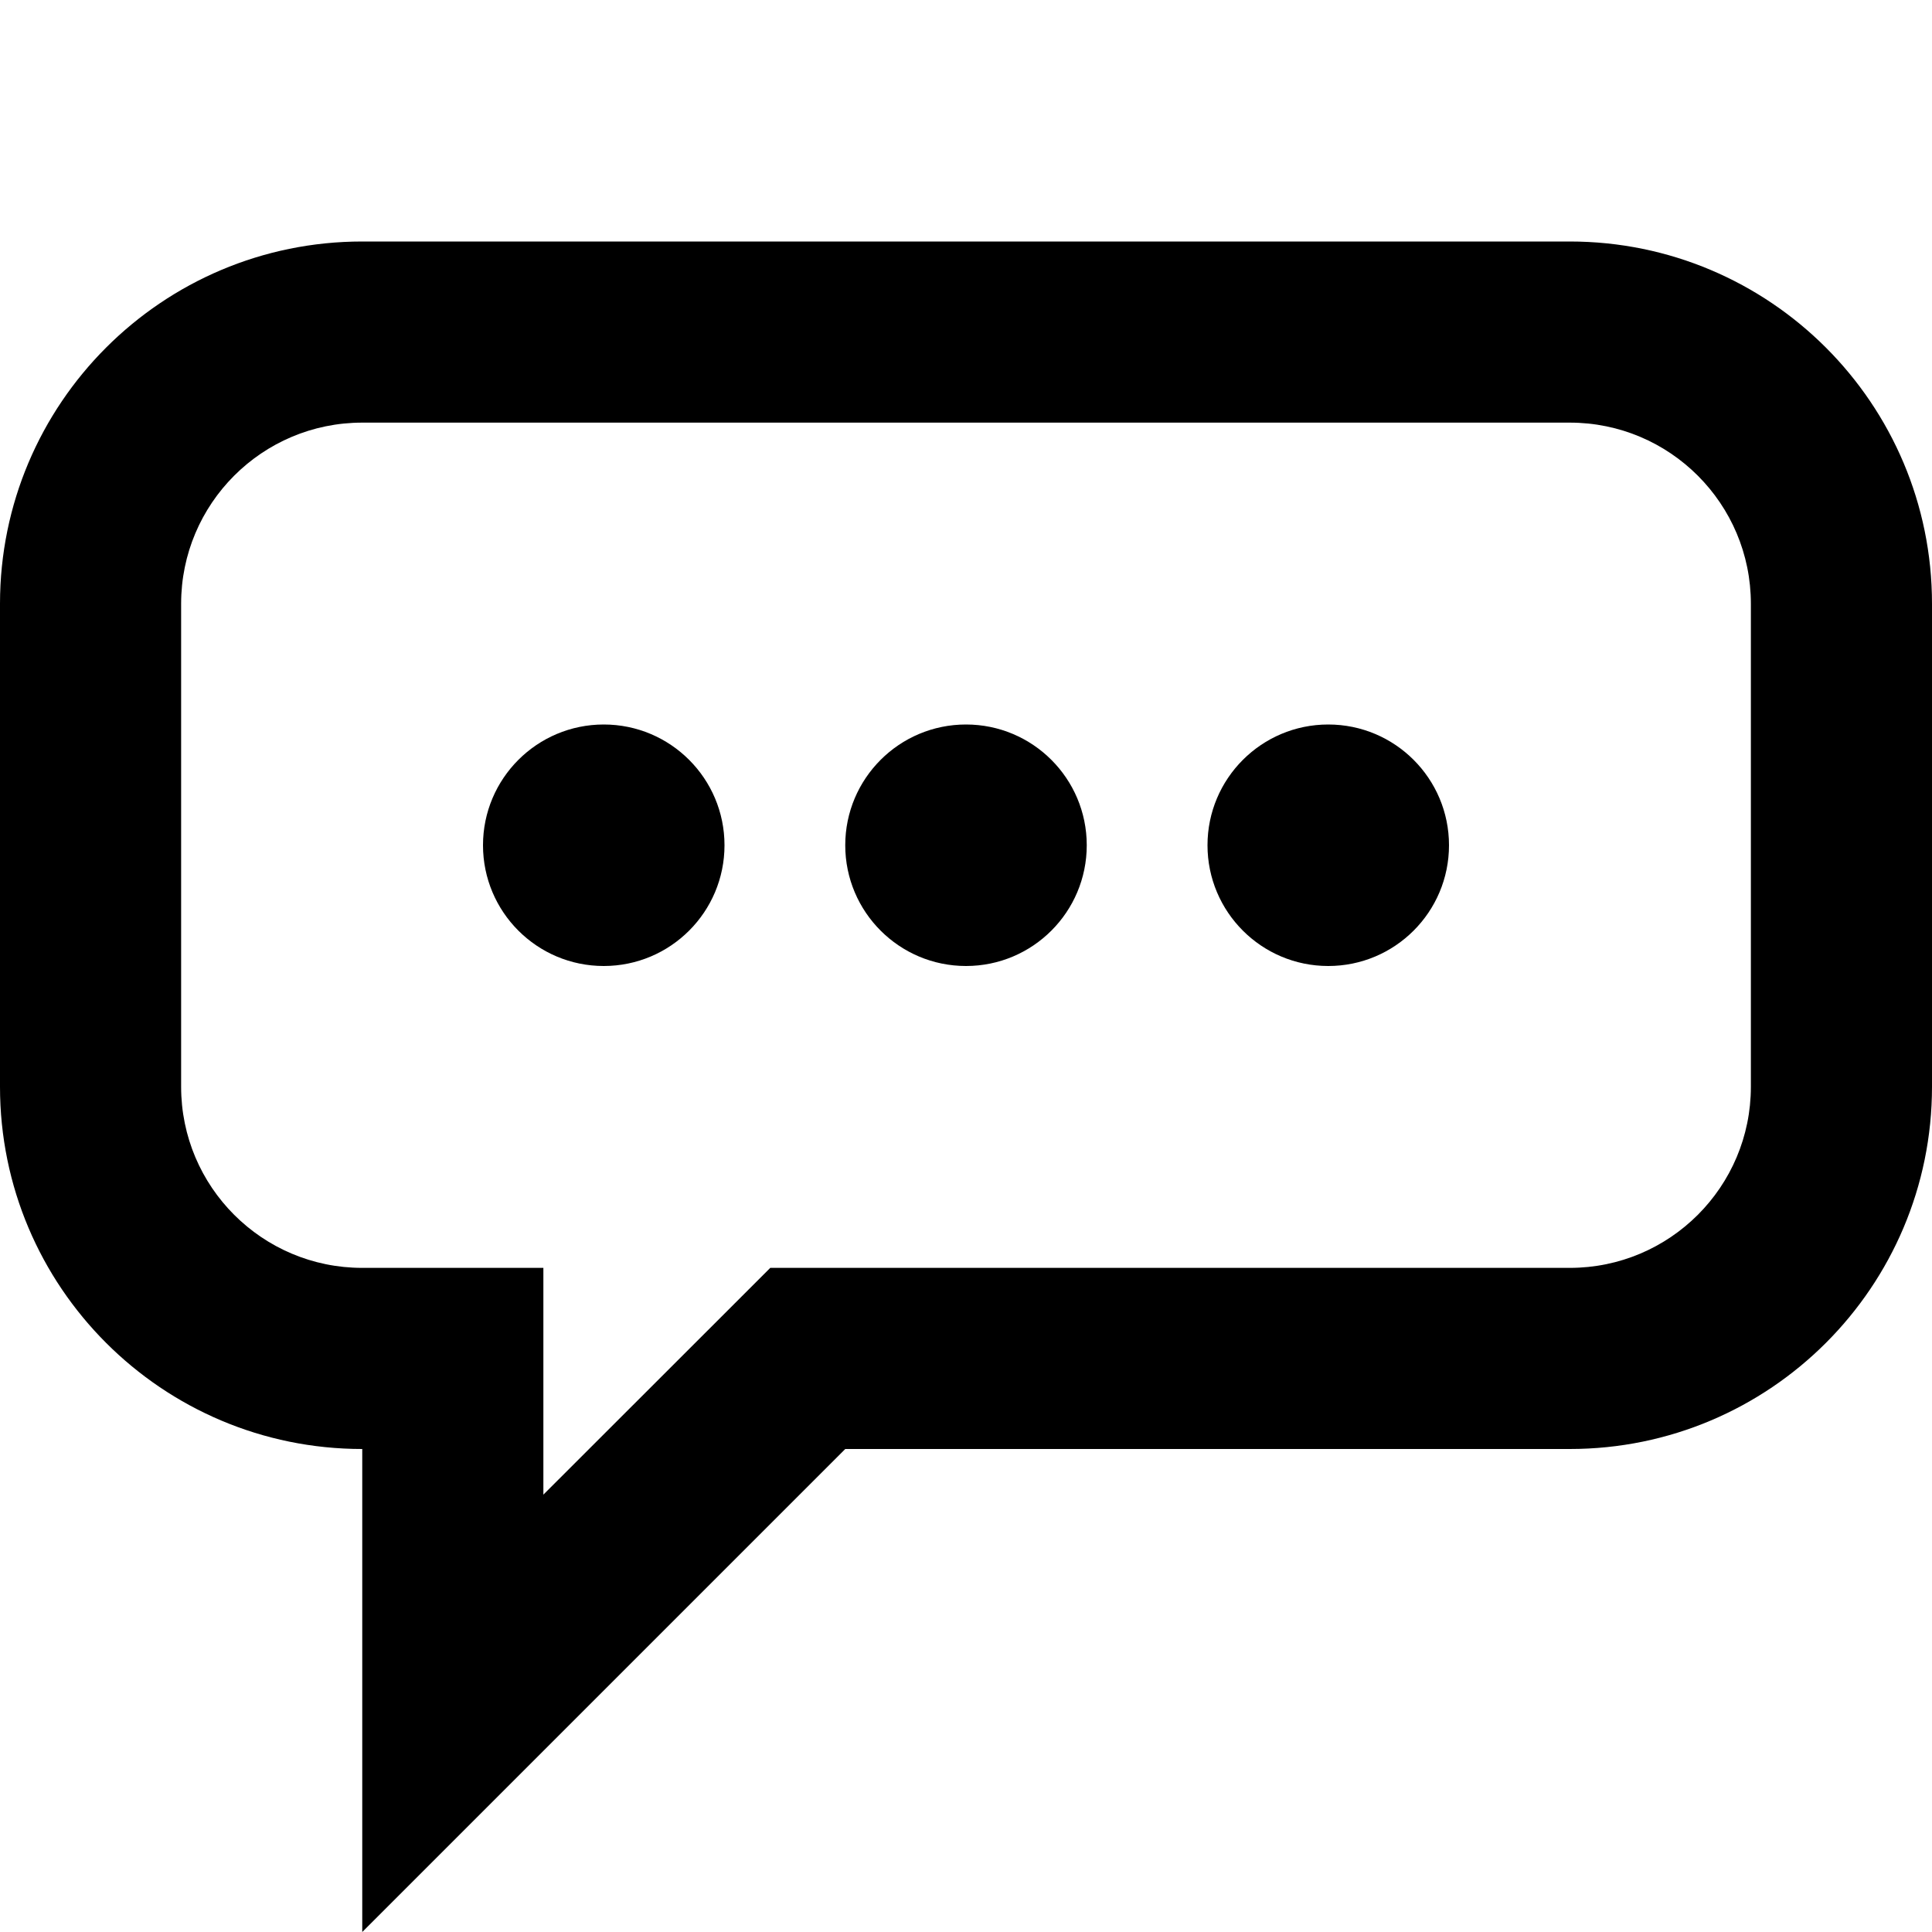
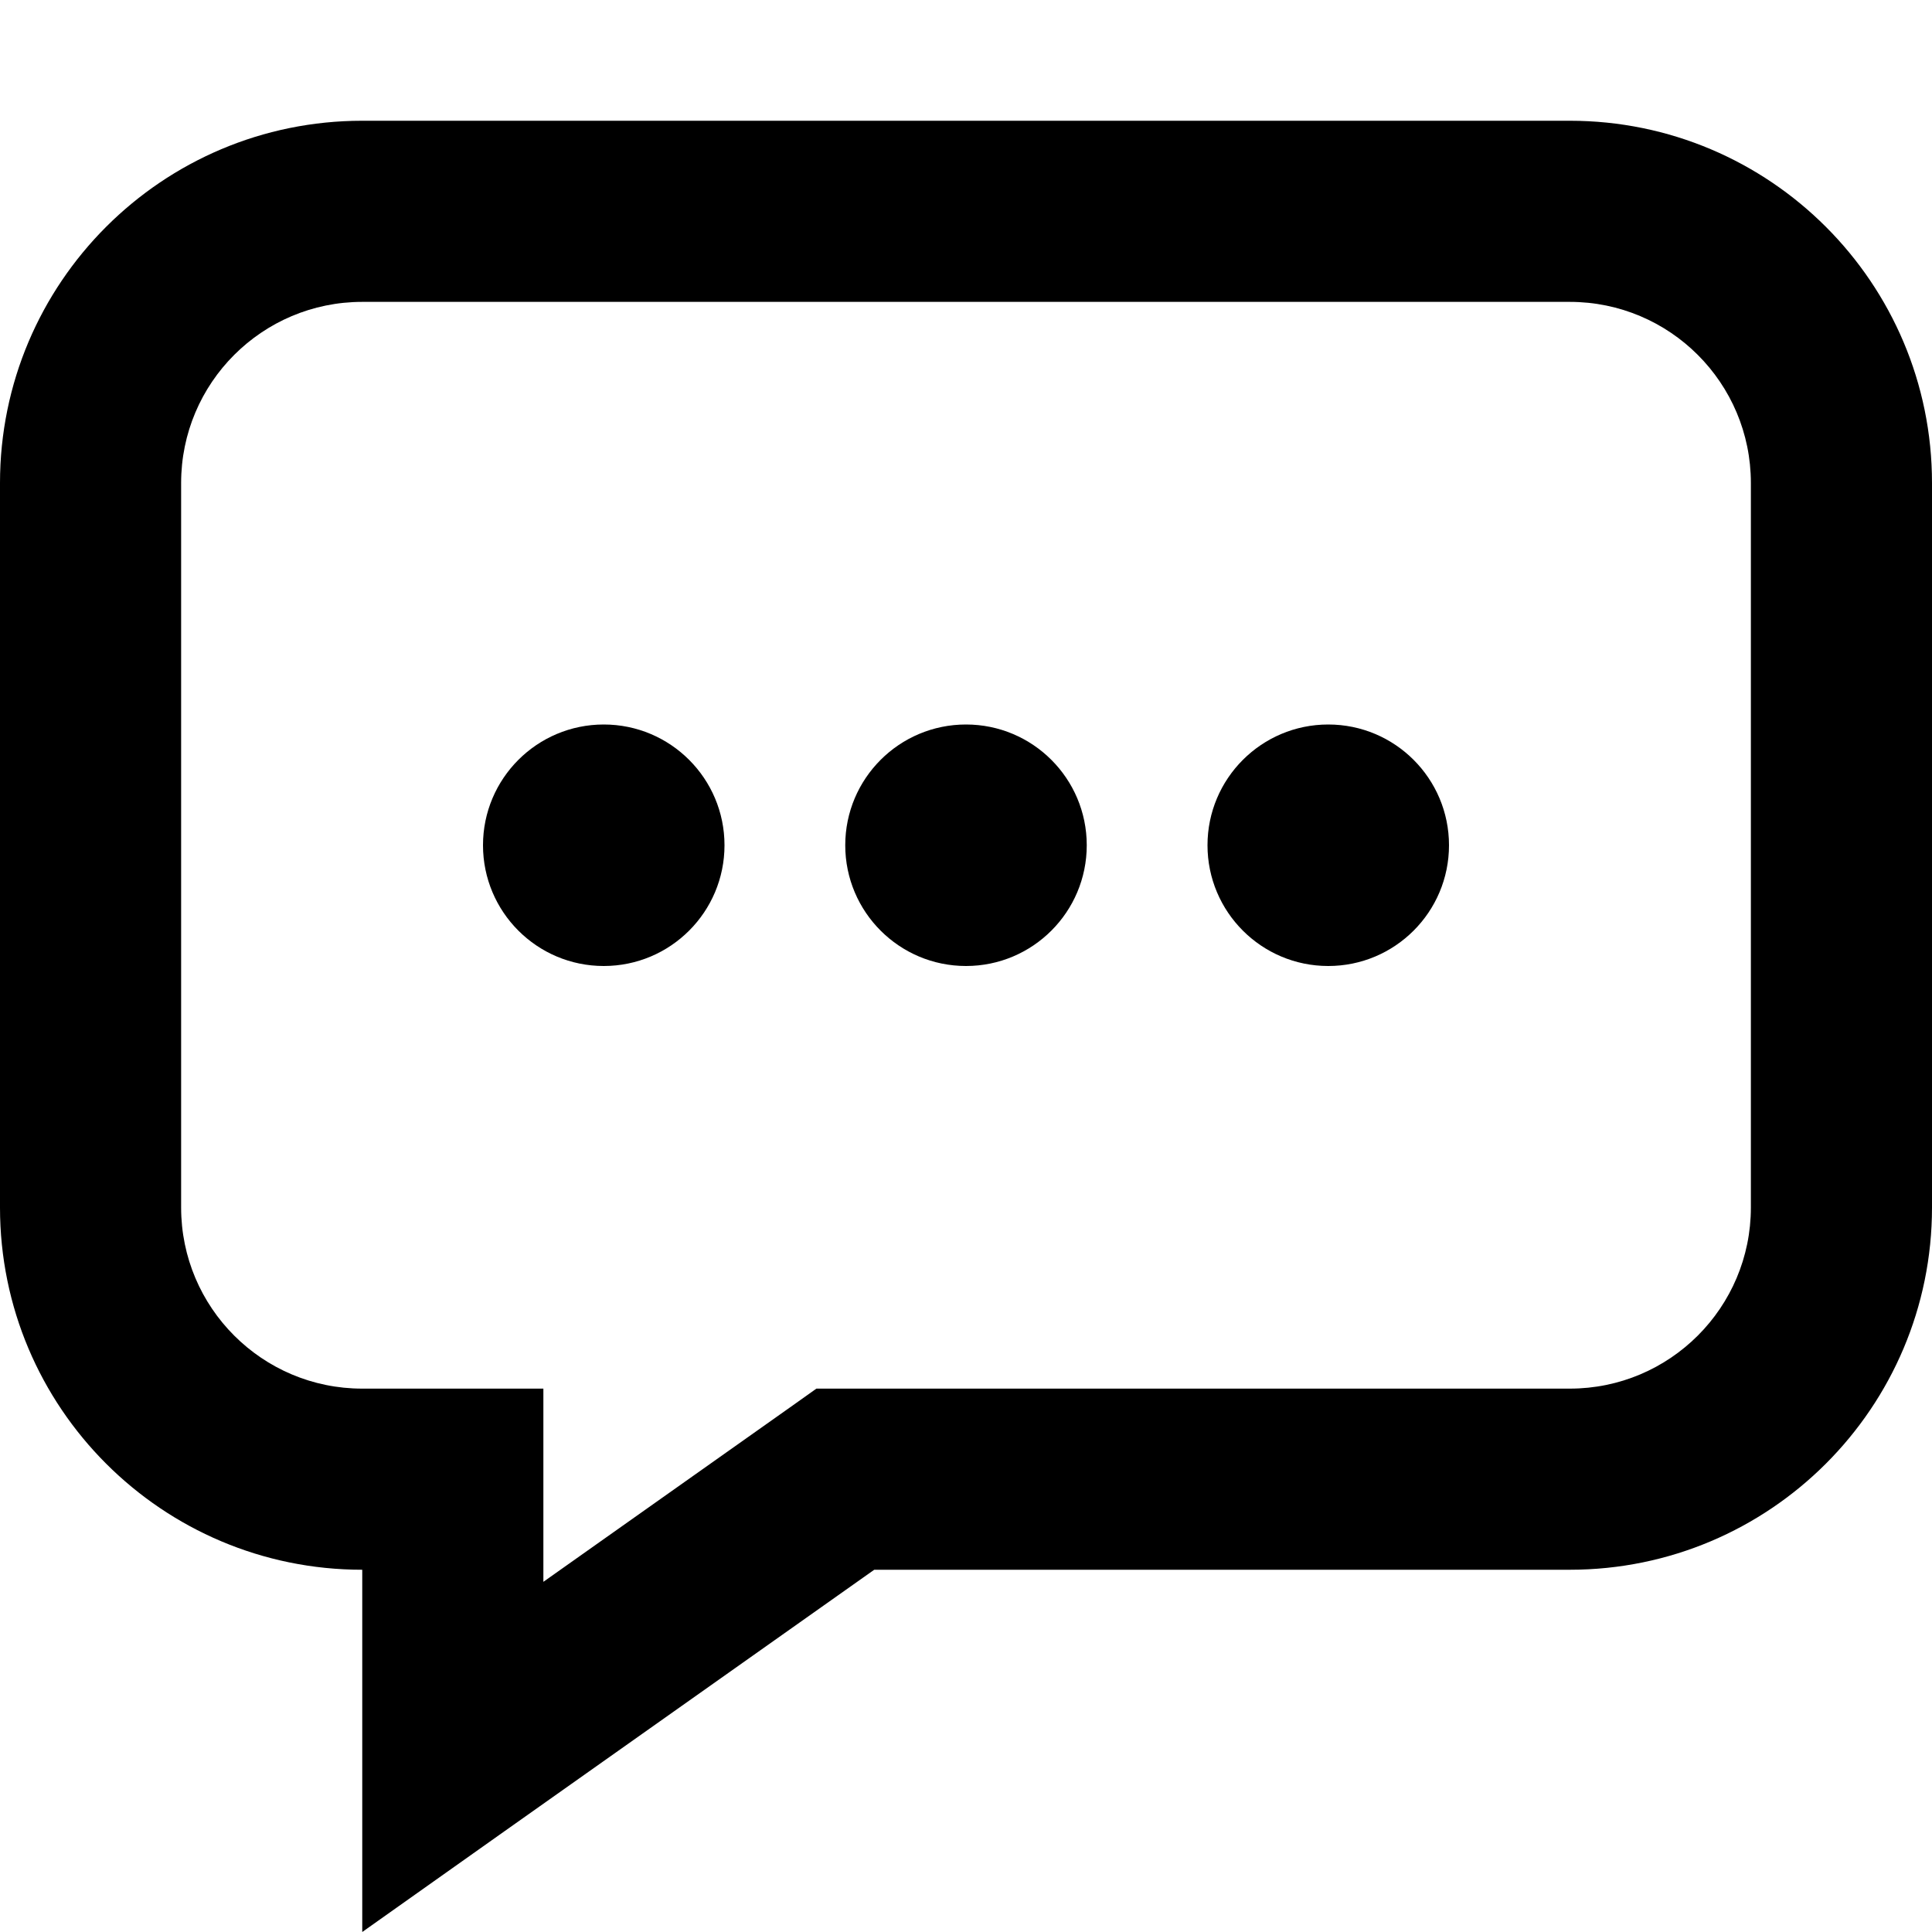
<svg xmlns="http://www.w3.org/2000/svg" width="16" height="16" viewBox="0 0 16 16">
-   <path fill-rule="evenodd" clip-rule="evenodd" d="M4.5 14.5 7 12h6a3 3 0 0 0 3-3V5a3 3 0 0 0-3-3H3a3 3 0 0 0-3 3v4a3 3 0 0 0 3 3v4l1.5-1.5Zm0-2.121V10.5H3A1.5 1.5 0 0 1 1.5 9V5A1.5 1.5 0 0 1 3 3.5h10A1.5 1.5 0 0 1 14.5 5v4a1.5 1.5 0 0 1-1.5 1.5H6.379l-.44.44L4.5 12.378ZM11 8a1 1 0 1 0 0-2 1 1 0 0 0 0 2ZM9 7a1 1 0 1 1-2 0 1 1 0 0 1 2 0ZM5 8a1 1 0 1 0 0-2 1 1 0 0 0 0 2Z" fill="#000" />
+   <path fill="#000" fill-rule="evenodd" d="M1.5 4A1.5 1.5 0 0 1 3 2.5h10A1.5 1.5 0 0 1 14.5 4v6a1.5 1.5 0 0 1-1.5 1.5H6.761l-.194.138L4.5 13.1v-1.6H3A1.5 1.5 0 0 1 1.5 10V4ZM3 1a3 3 0 0 0-3 3v6a3 3 0 0 0 3 3v3l1.183-.838L7.24 13H13a3 3 0 0 0 3-3V4a3 3 0 0 0-3-3H3Zm8 7a1 1 0 1 0 0-2 1 1 0 0 0 0 2ZM9 7a1 1 0 1 1-2 0 1 1 0 0 1 2 0ZM5 8a1 1 0 1 0 0-2 1 1 0 0 0 0 2Z" clip-rule="evenodd" />
</svg>
